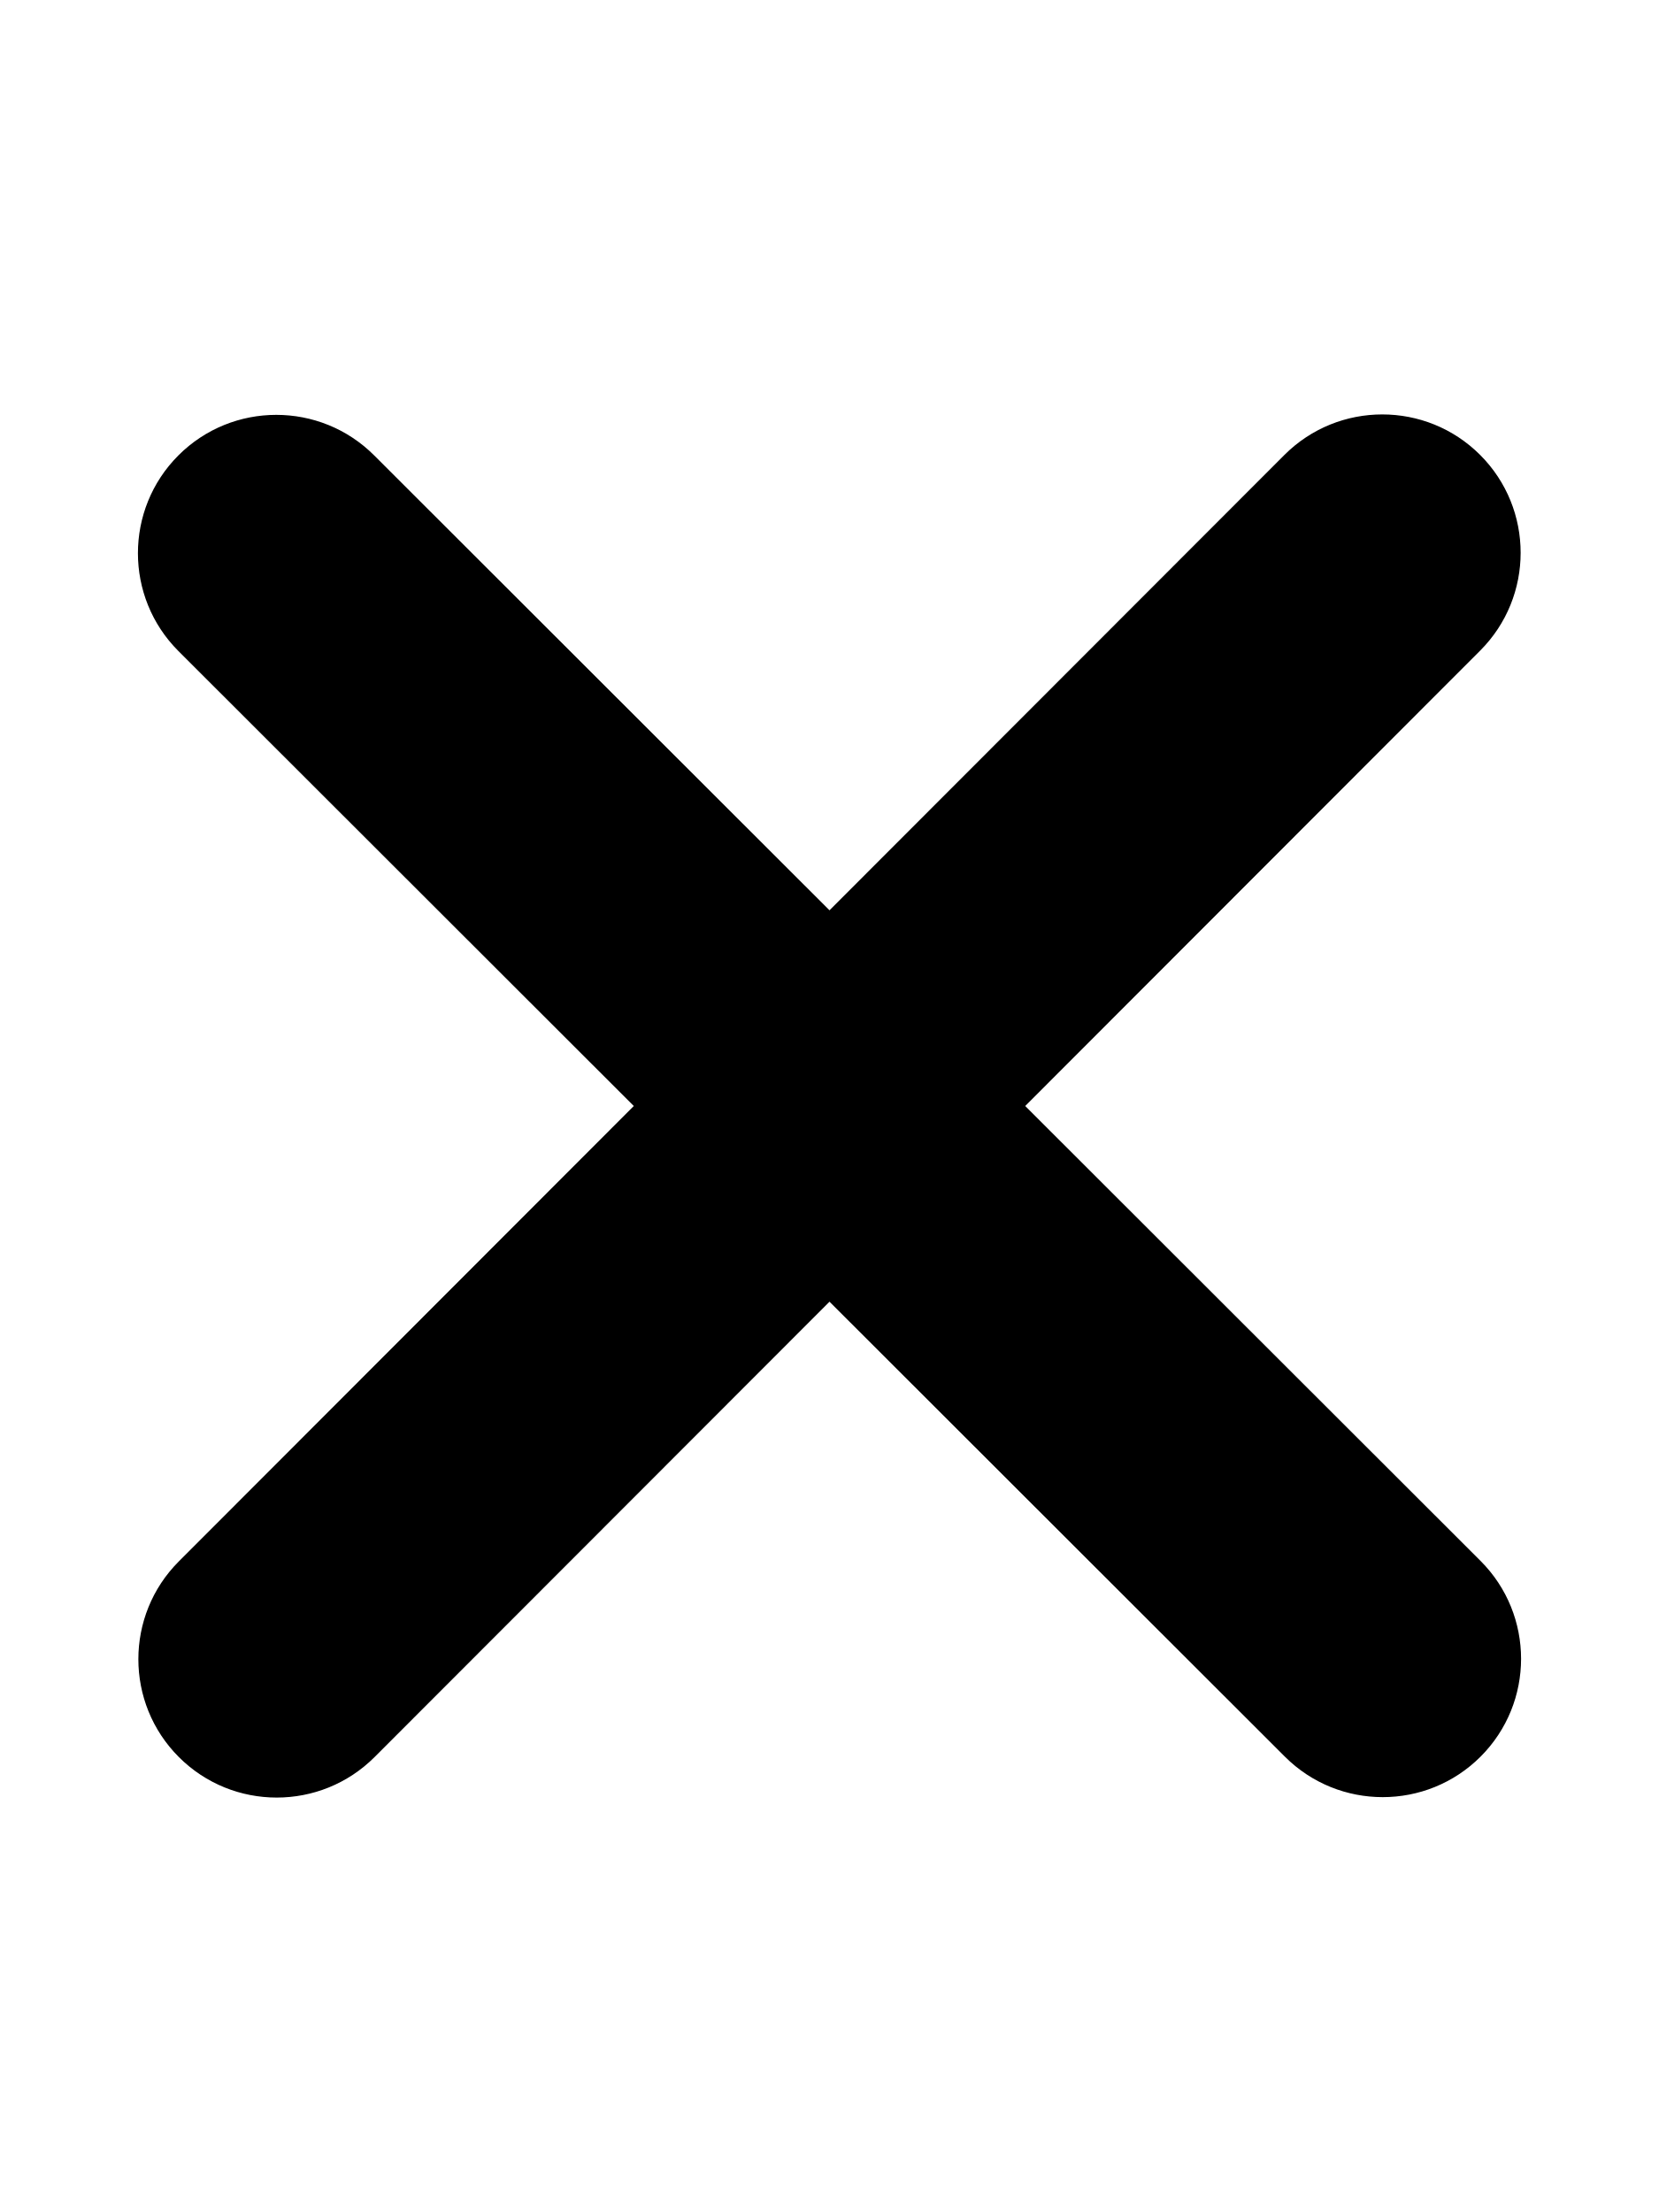
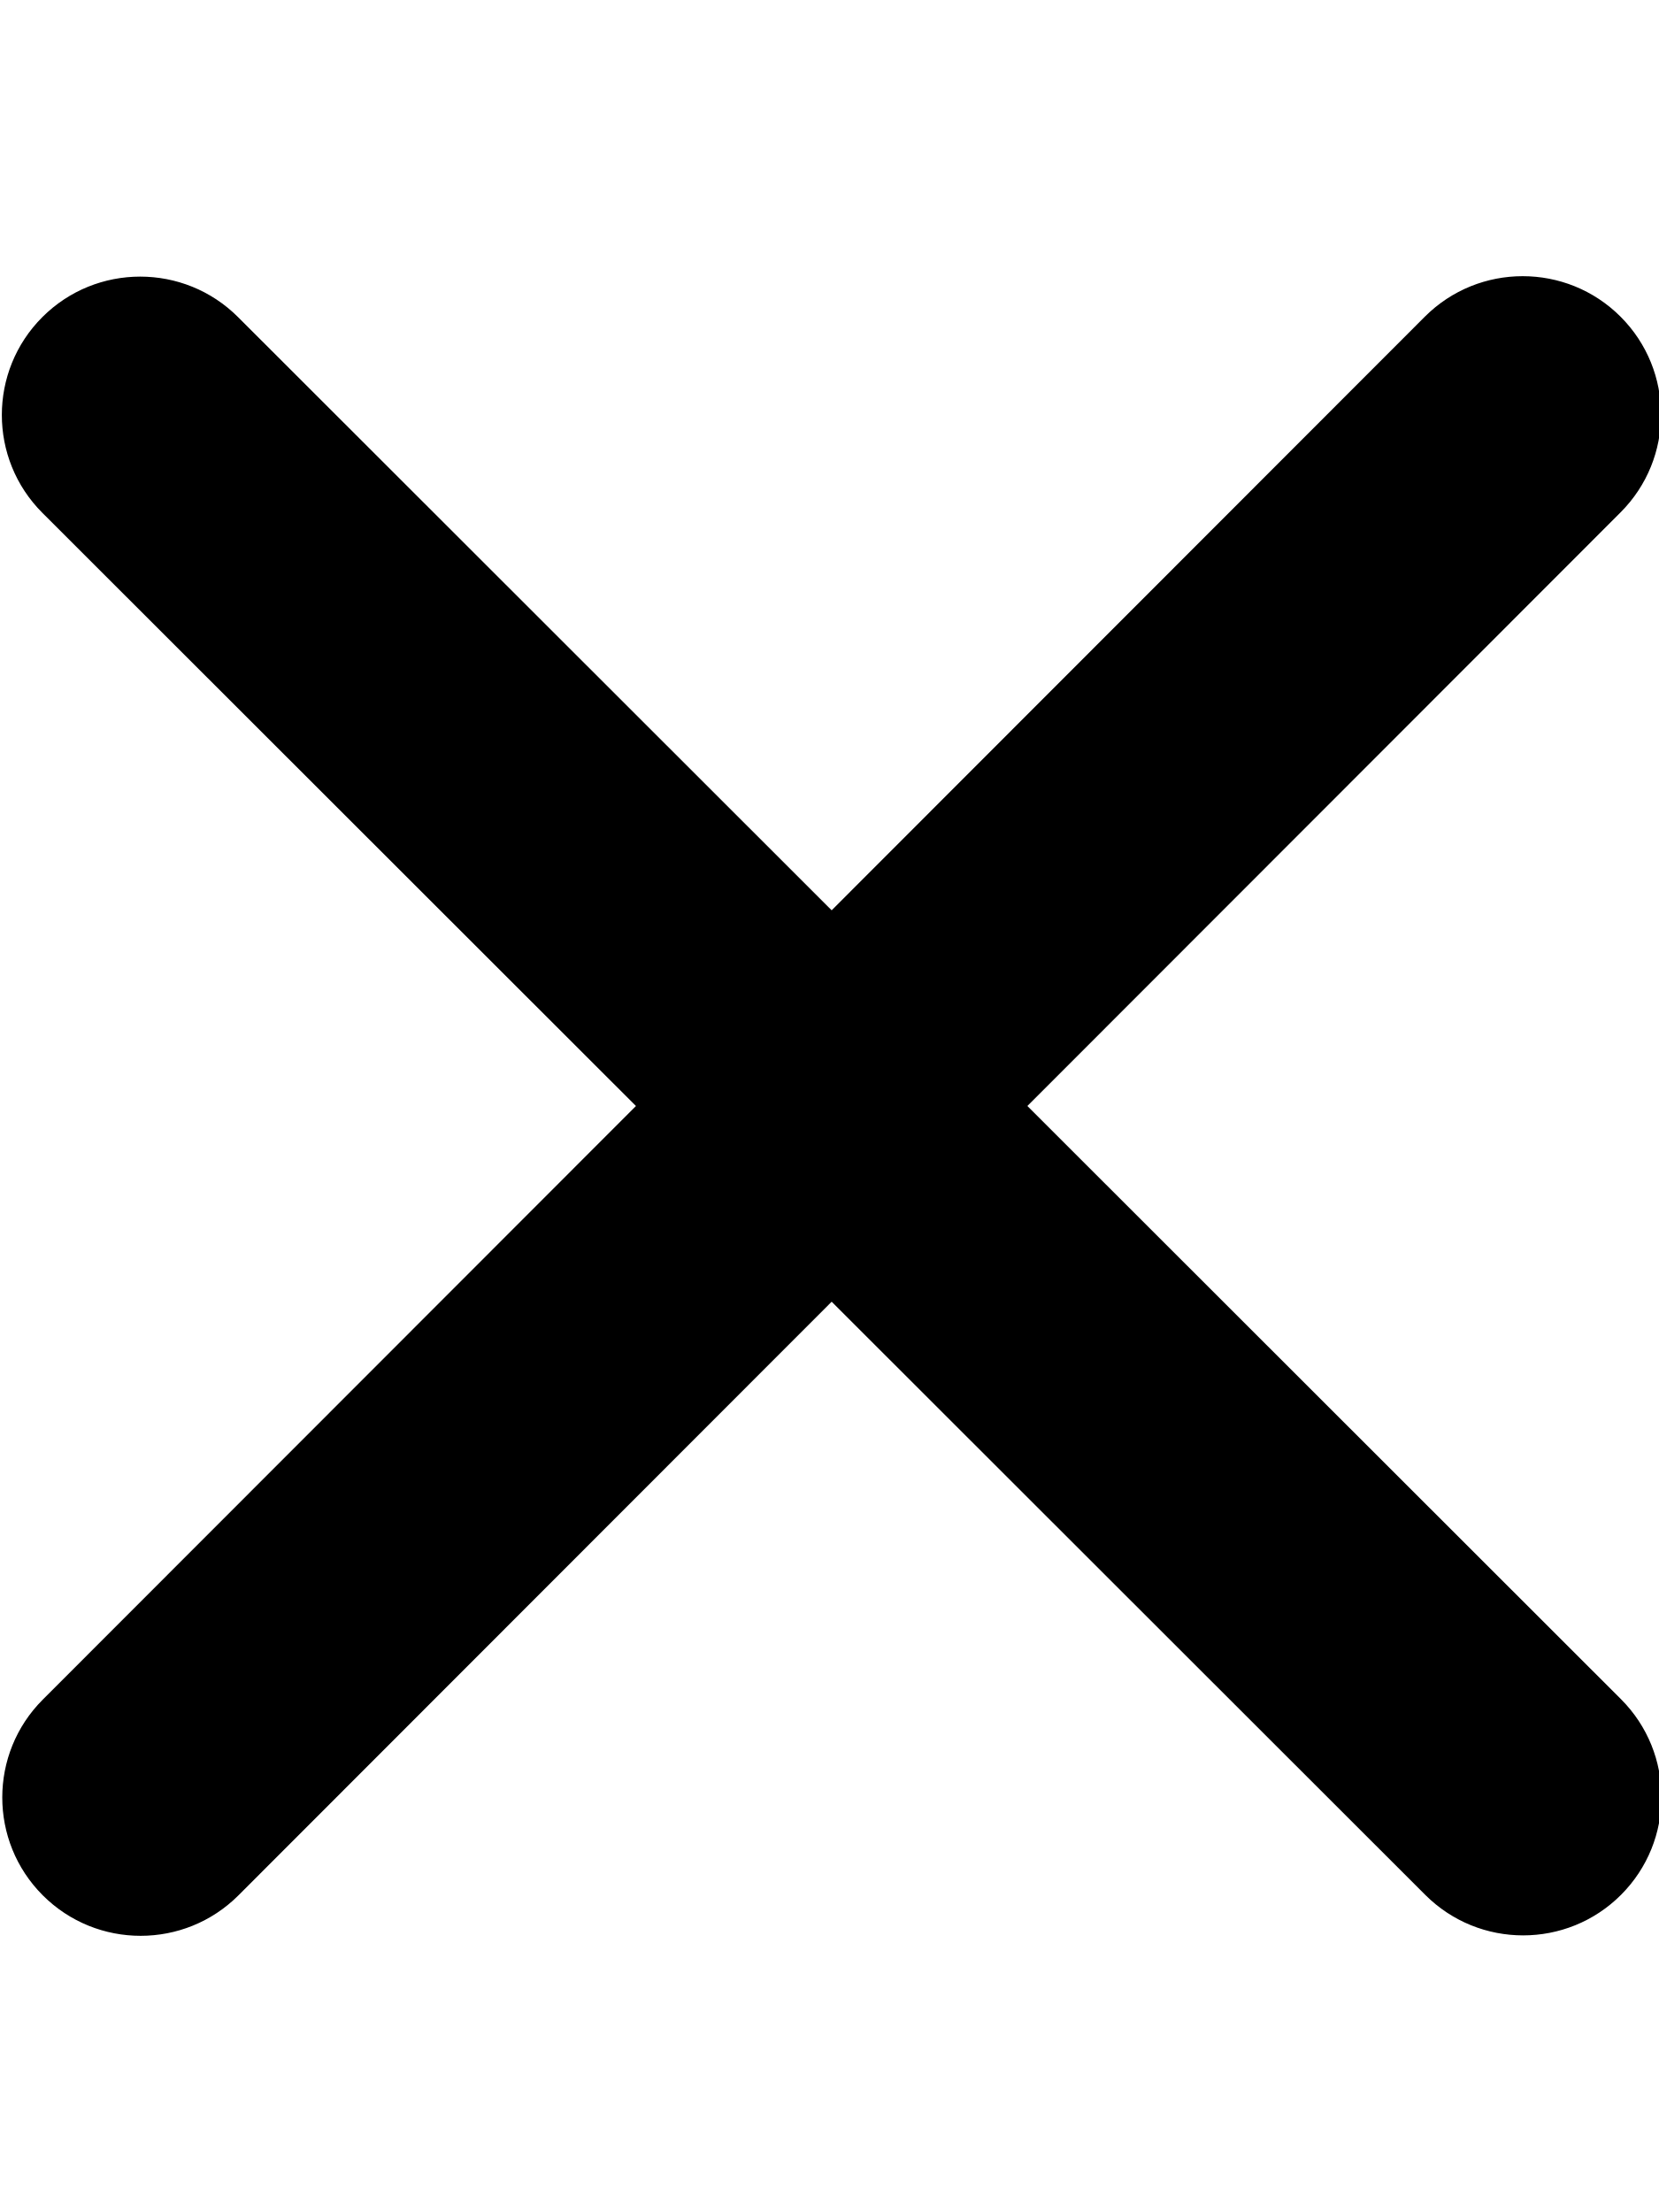
<svg xmlns="http://www.w3.org/2000/svg" viewBox="0 0 384 512">
-   <path d="M342.6 150.6c12.5-12.5 12.5-32.8 0-45.3s-32.8-12.5-45.3 0L192 210.7 86.6 105.4c-12.5-12.5-32.8-12.5-45.3 0s-12.5 32.8 0 45.3L146.7 256 41.4 361.4c-12.5 12.5-12.5 32.8 0 45.3s32.8 12.5 45.3 0L192 301.3 297.4 406.6c12.5 12.5 32.8 12.5 45.3 0s12.5-32.8 0-45.3L237.3 256 342.6 150.6z" />
+   <path d="M55.1 73.4c-12.5-12.5-32.8-12.5-45.3 0s-12.5 32.8 0 45.3L147.2 256 9.9 393.4c-12.5 12.5-12.5 32.8 0 45.3s32.8 12.5 45.3 0L192.5 301.3 329.9 438.6c12.5 12.5 32.8 12.5 45.3 0s12.5-32.8 0-45.3L237.8 256 375.1 118.6c12.5-12.5 12.5-32.8 0-45.3s-32.8-12.5-45.3 0L192.5 210.7 55.1 73.4z" />
</svg>
